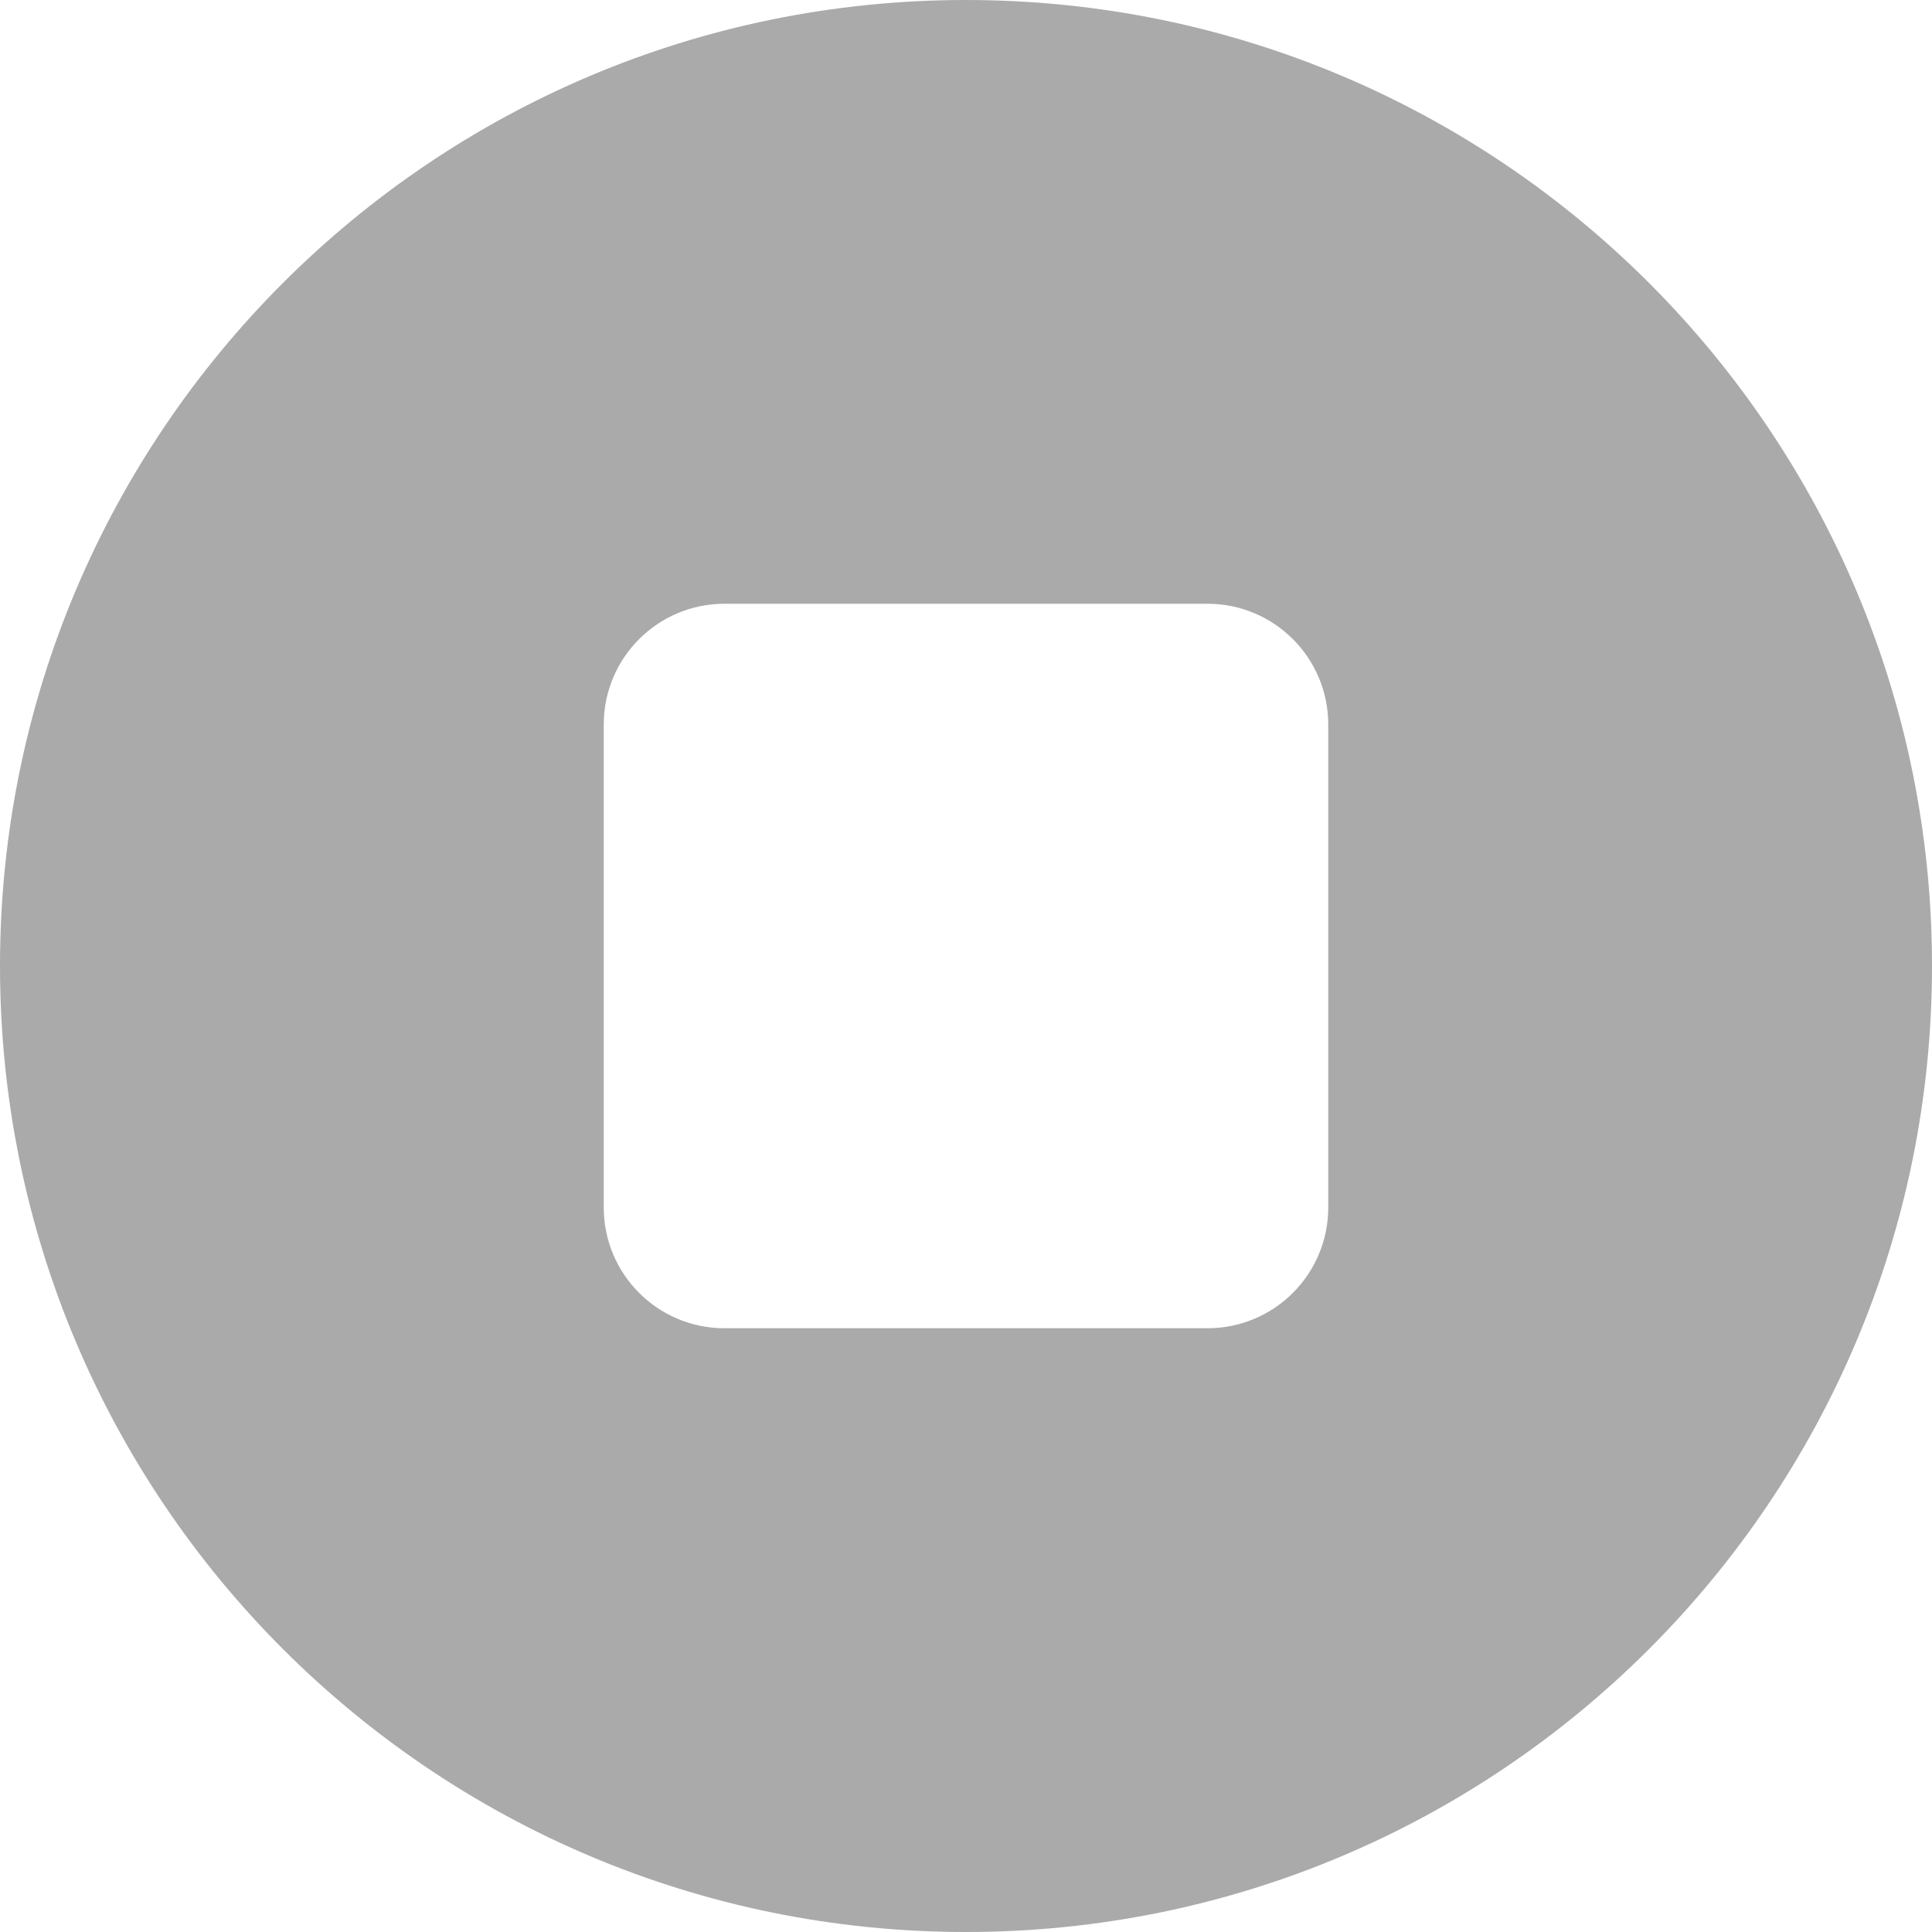
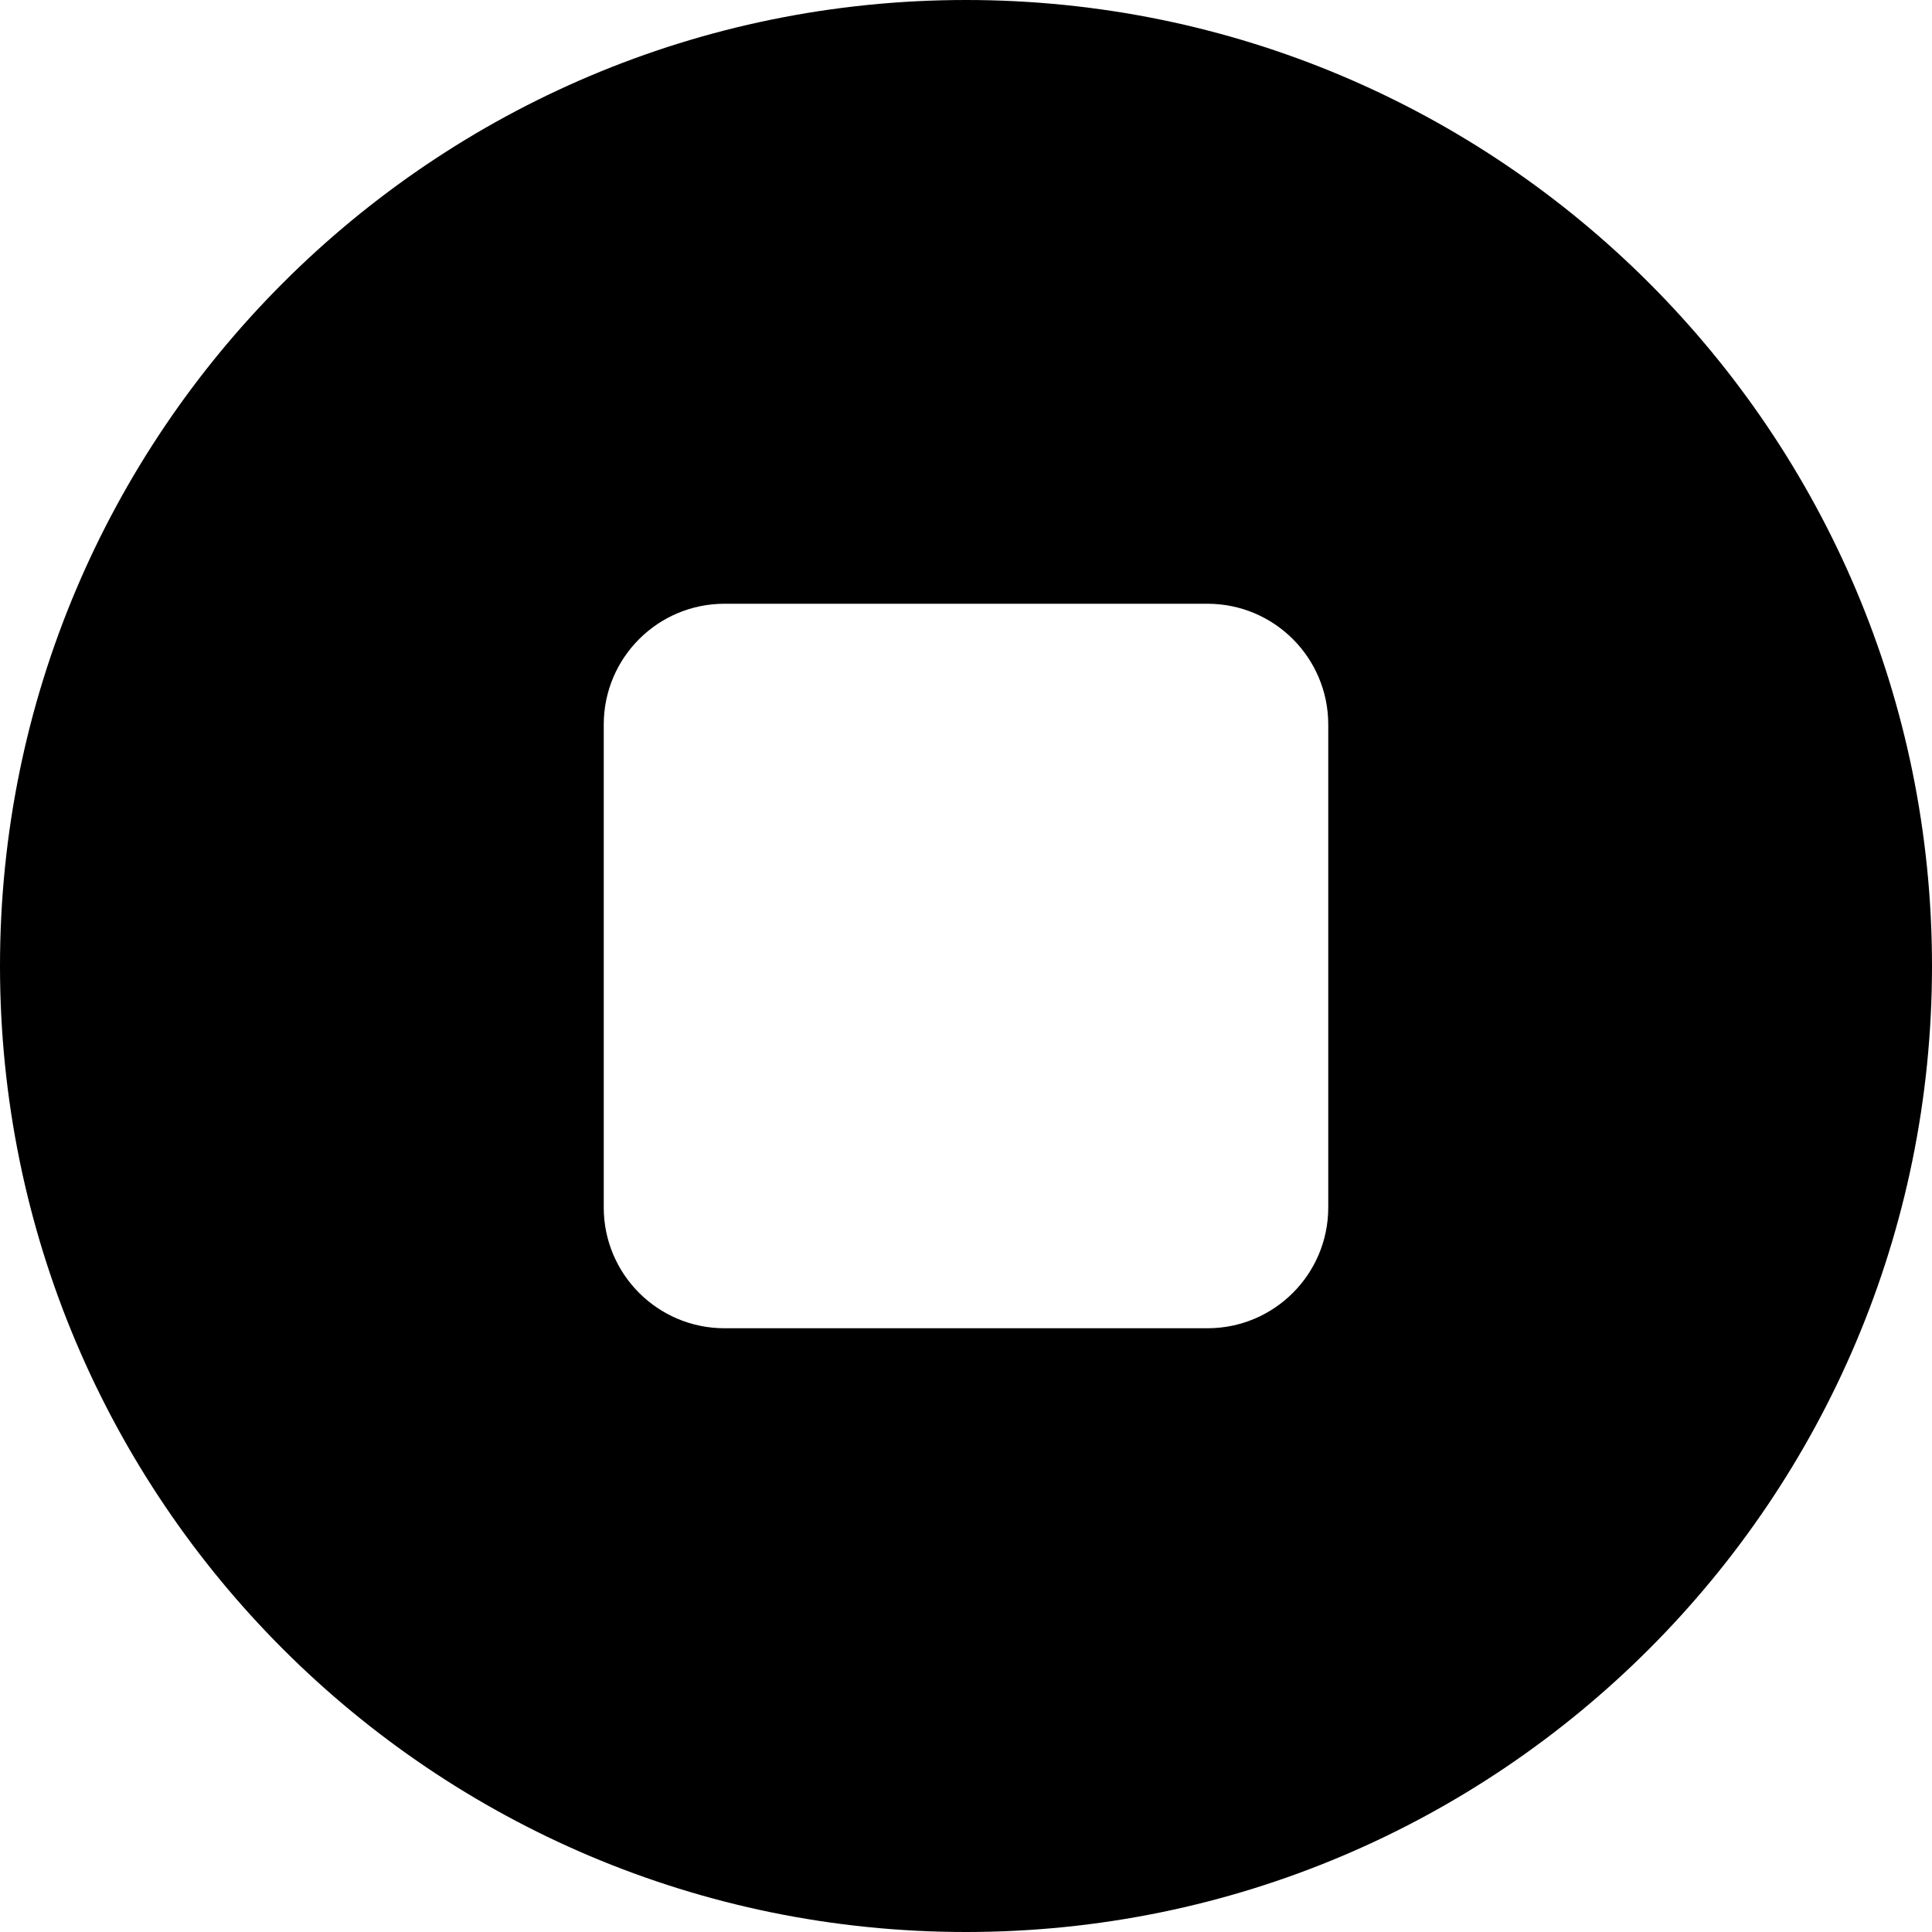
<svg xmlns="http://www.w3.org/2000/svg" viewBox="0 0 32 32" id="Stop">
-   <path d="M16 0C7.164 0 0 7.164 0 16s7.164 16 16 16 16-7.164 16-16S24.836 0 16 0zm6 20a2 2 0 0 1-2 2h-8a2 2 0 0 1-2-2v-8a2 2 0 0 1 2-2h8a2 2 0 0 1 2 2v8z" fill="#AAAAAA" class="color000000 svgShape" />
+   <path d="M16 0C7.164 0 0 7.164 0 16s7.164 16 16 16 16-7.164 16-16S24.836 0 16 0zm6 20a2 2 0 0 1-2 2h-8a2 2 0 0 1-2-2v-8a2 2 0 0 1 2-2h8a2 2 0 0 1 2 2v8z" fill="currentColor" class="color000000 svgShape" />
</svg>
